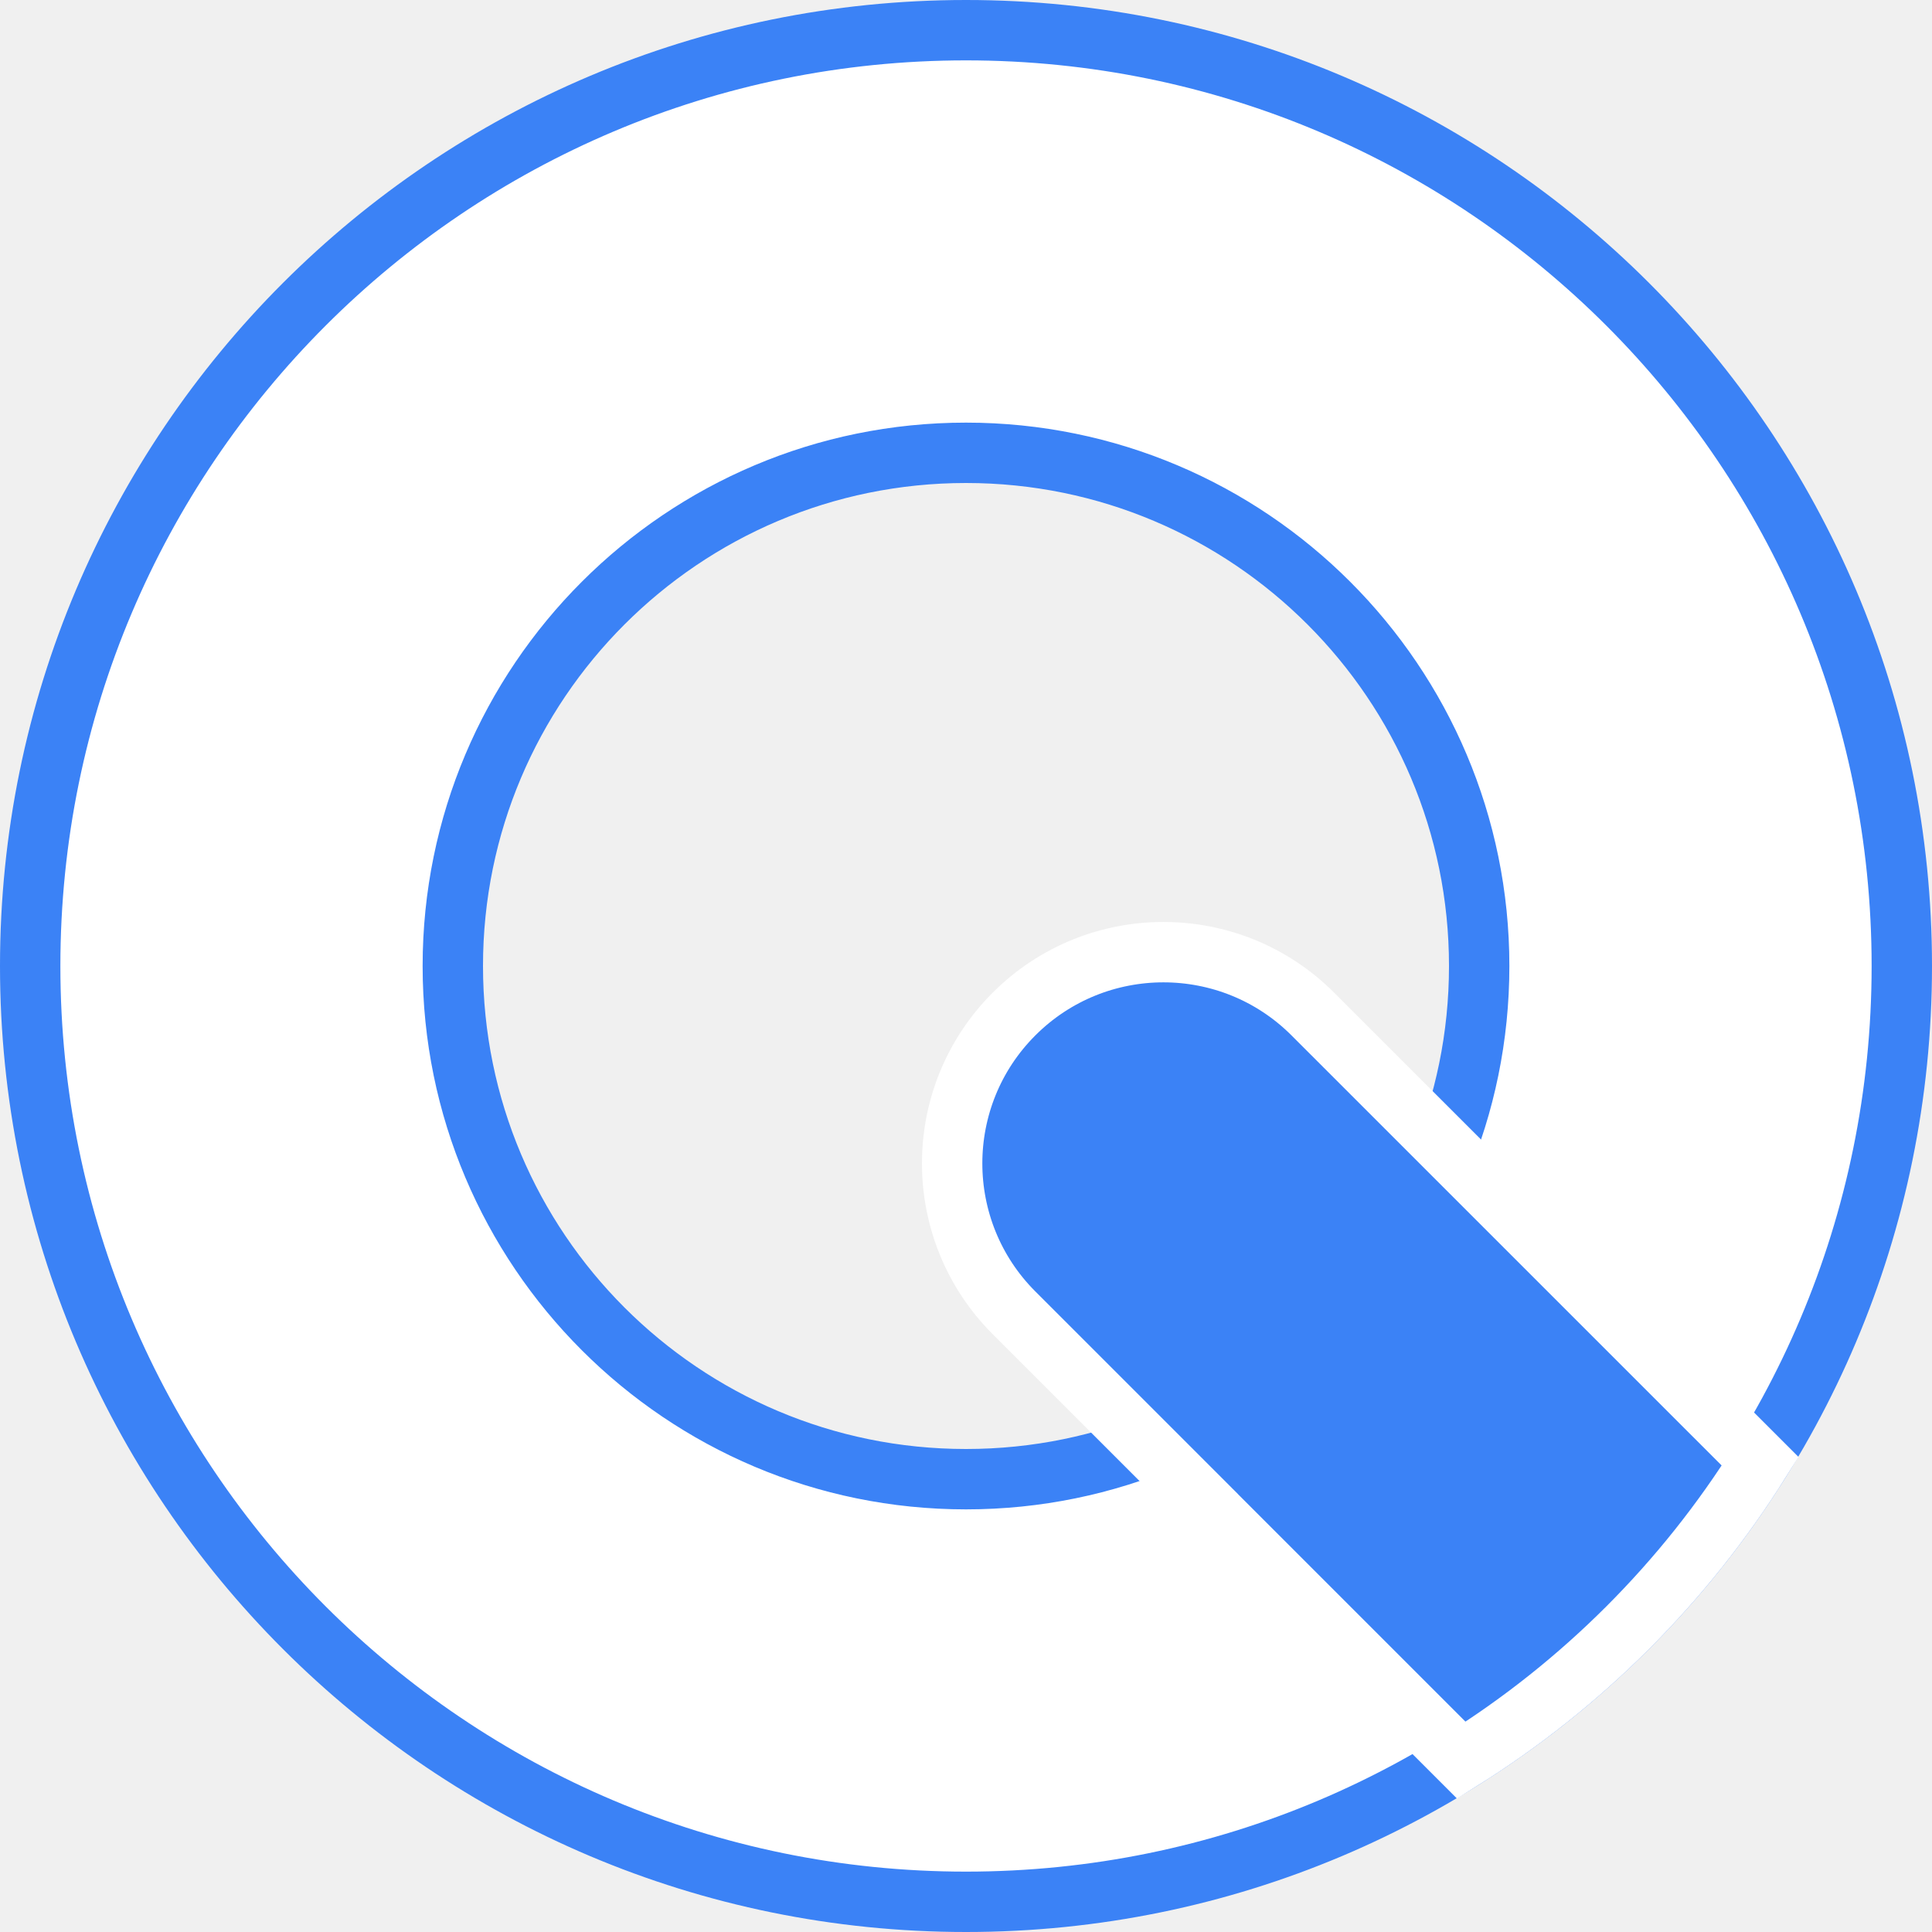
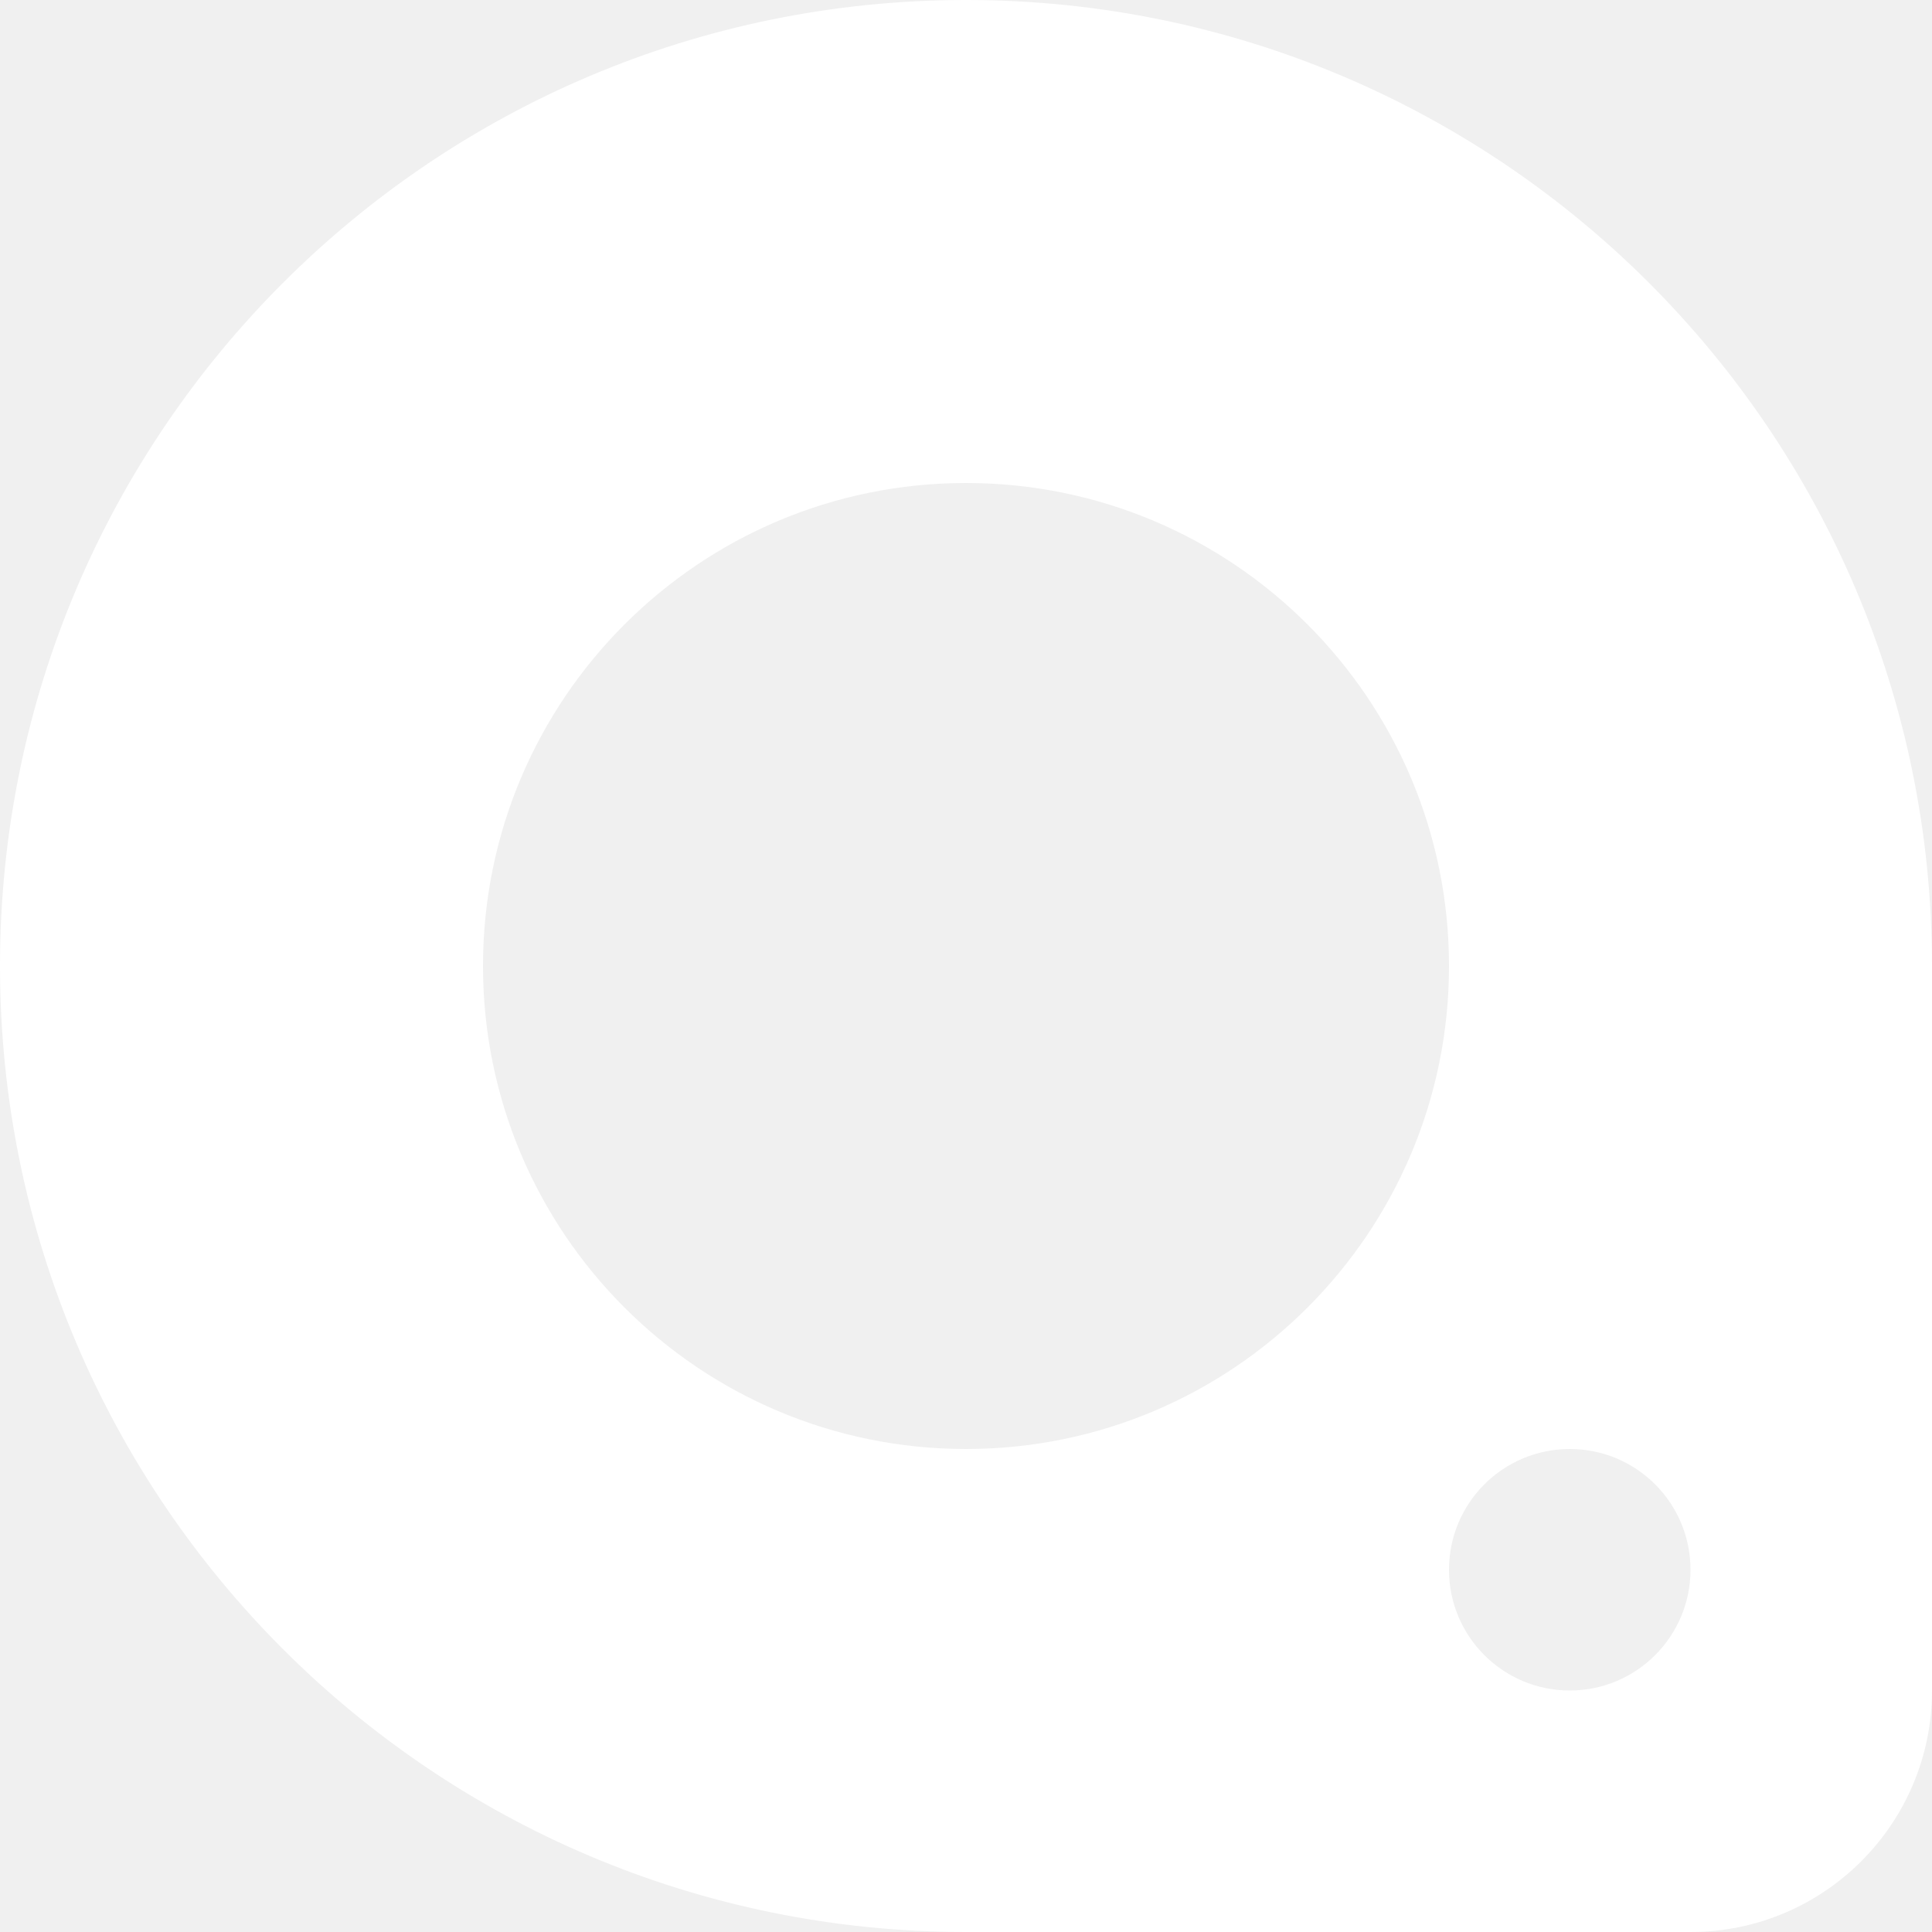
<svg xmlns="http://www.w3.org/2000/svg" width="32" height="32" viewBox="0 0 32 32" fill="none">
-   <g clip-path="url(#clip0)">
-     <path d="M0.5 16C0.5 7.44 7.44 0.5 16 0.5C24.56 0.5 31.5 7.44 31.5 16C31.5 24.56 24.56 31.5 16 31.5C7.44 31.5 0.5 24.56 0.5 16ZM16 24.5C20.694 24.5 24.5 20.694 24.5 16C24.5 11.306 20.694 7.5 16 7.5C11.306 7.5 7.5 11.306 7.5 16C7.5 20.694 11.306 24.5 16 24.5Z" fill="white" stroke="#3B82F6" />
-     <path d="M20.006 24.956L20.006 24.955L20.004 24.953L16.796 21.745C15.429 20.378 15.429 18.162 16.795 16.796C18.162 15.429 20.378 15.429 21.745 16.796L29.154 24.204C27.902 26.206 26.206 27.902 24.204 29.154L20.006 24.956Z" fill="#3B82F6" stroke="white" />
-   </g>
-   <defs>
-     <clipPath id="clip0">
-       <rect width="32" height="32" fill="white" />
-     </clipPath>
-   </defs>
+   <path fill-rule="evenodd" clip-rule="evenodd" d="M0 16C0 7.163 7.163 0 16 0C24.837 0 32 7.163 32 16V28C32 30.209 30.209 32 28 32H16C7.163 32 0 24.837 0 16ZM24 16C24 20.418 20.418 24 16 24C11.582 24 8 20.418 8 16C8 11.582 11.582 8 16 8C20.418 8 24 11.582 24 16ZM26 28C27.105 28 28 27.105 28 26C28 24.895 27.105 24 26 24C24.895 24 24 24.895 24 26C24 27.105 24.895 28 26 28Z" fill="white" />
</svg>
